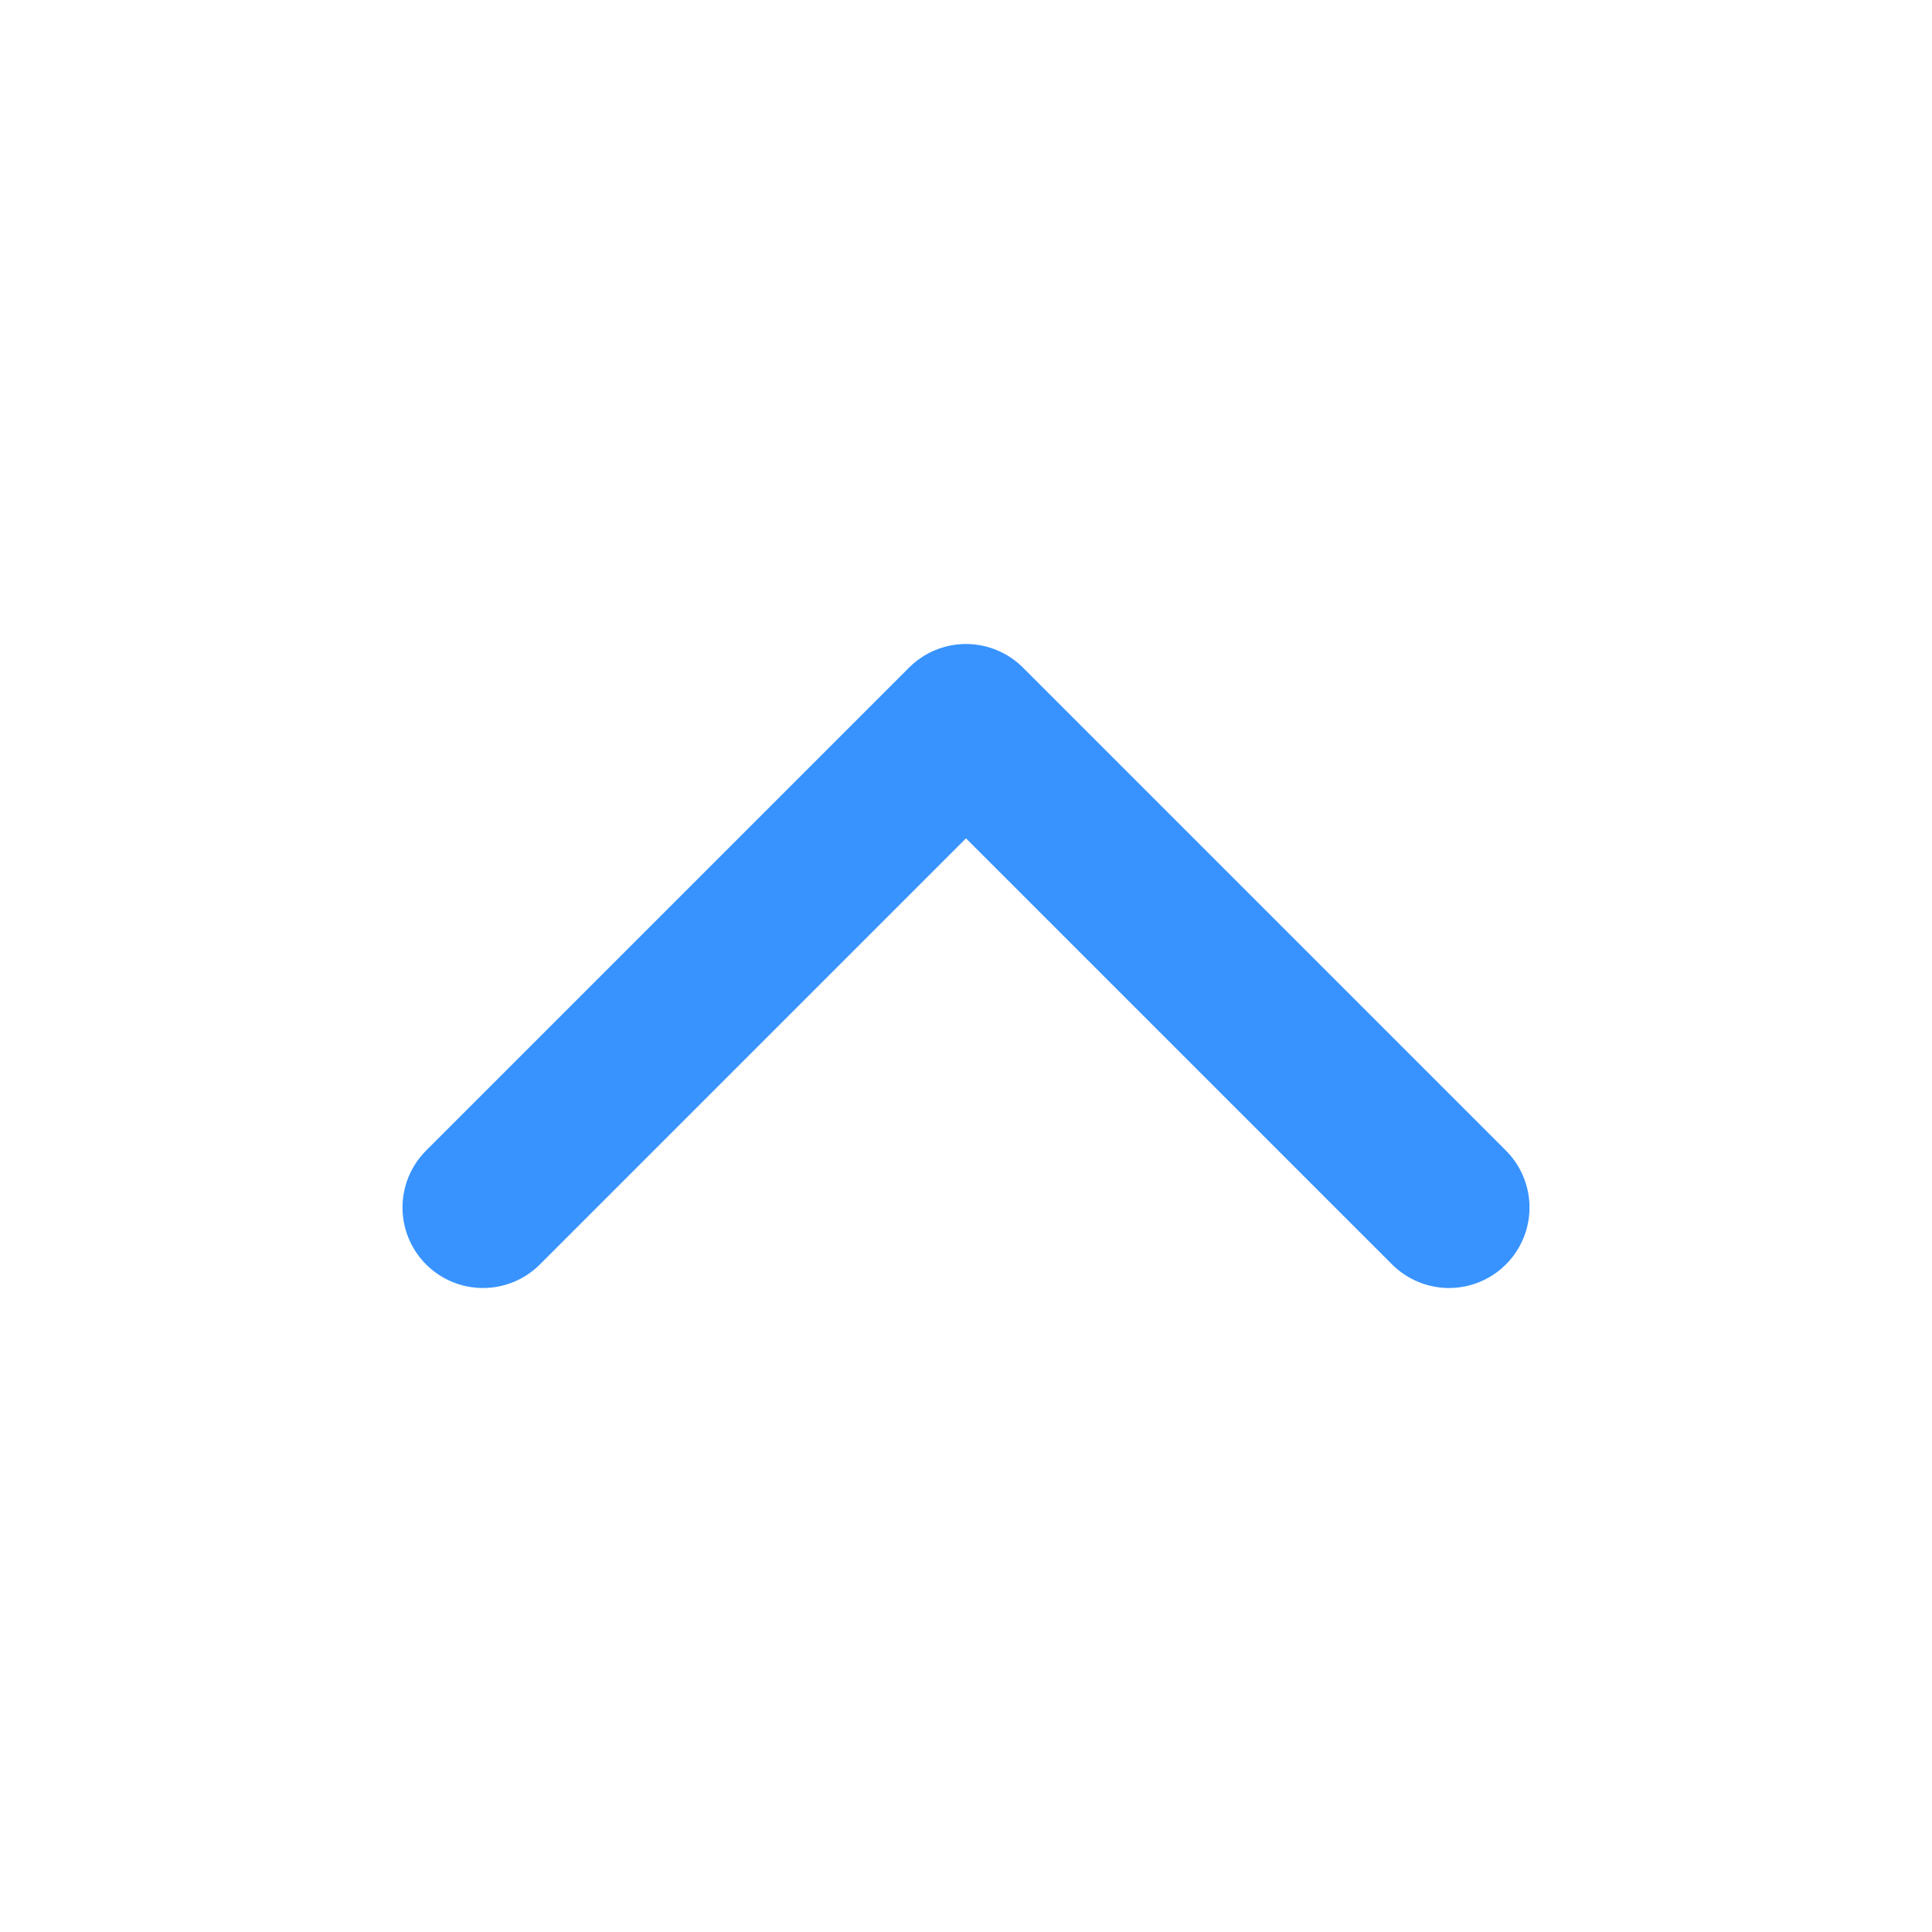
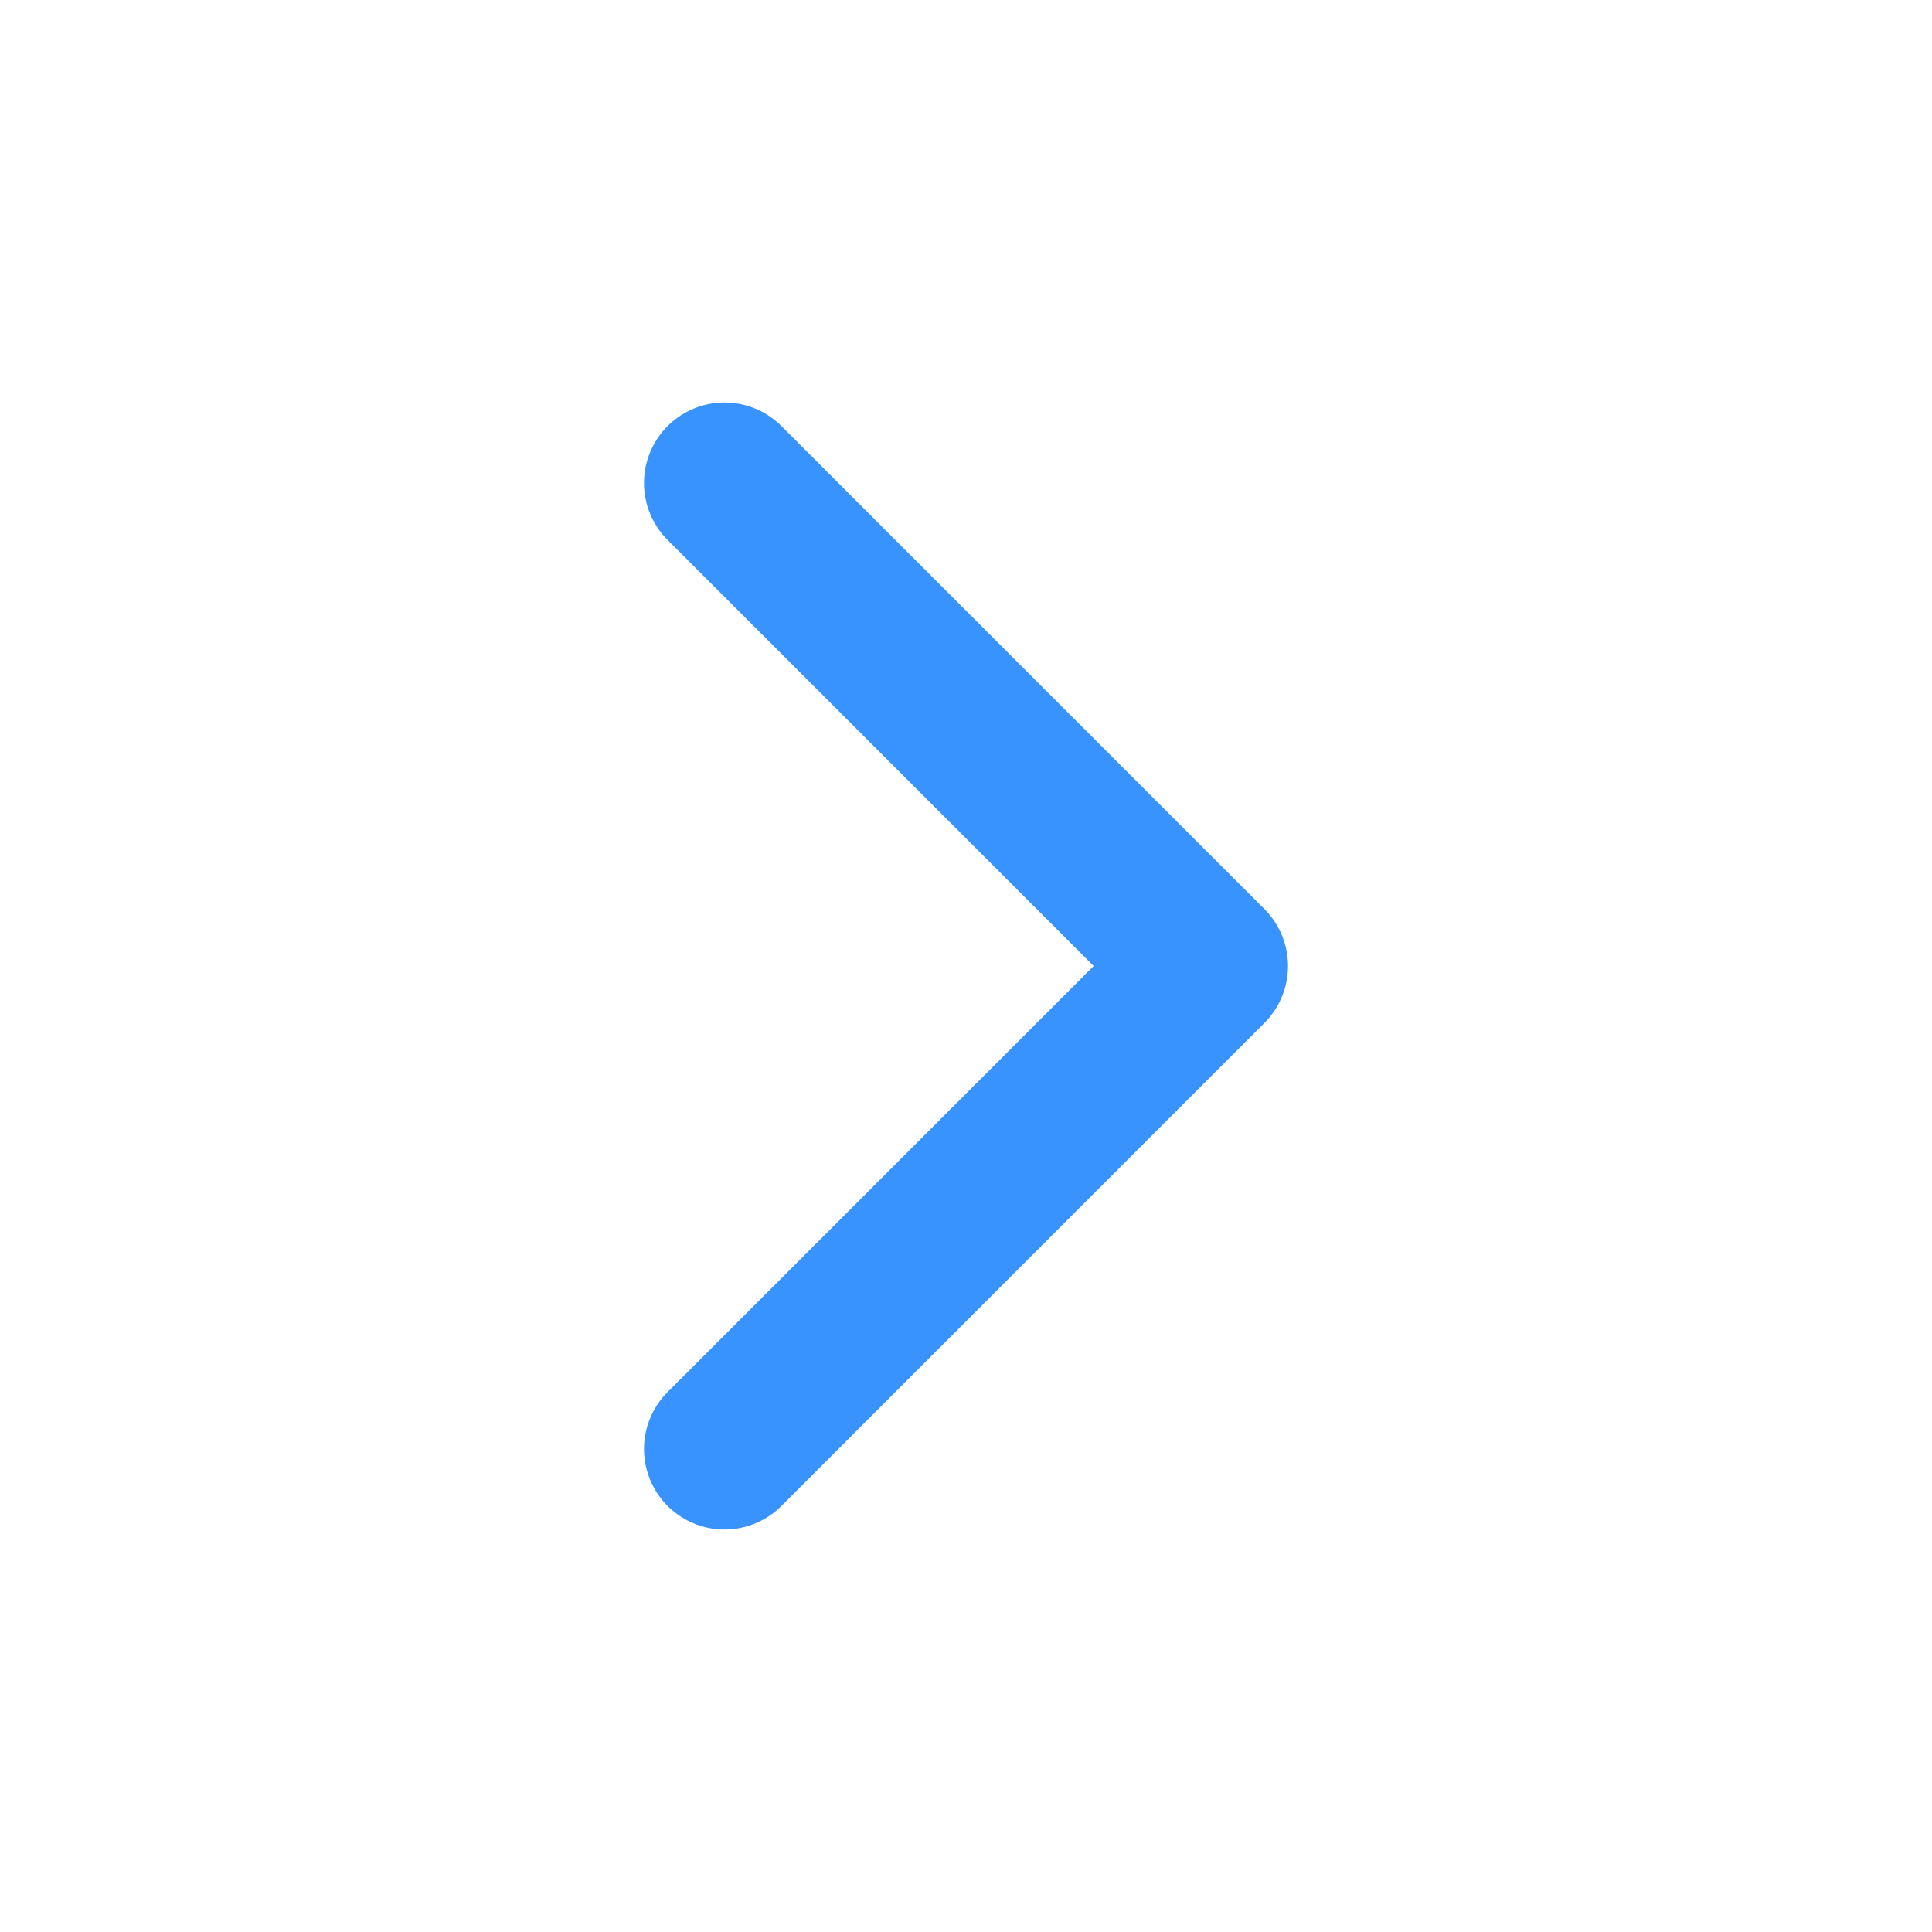
<svg xmlns="http://www.w3.org/2000/svg" width="12" height="12" viewBox="0 0 12 12" fill="none">
-   <g id="chevron-down">
-     <path id="Icon" d="M9 7.5L6 4.5L3 7.5" stroke="#3893FF" stroke-linecap="round" stroke-linejoin="round" />
-   </g>
+   <path d="M4.5 9L7.5 6L4.5 3" stroke="#3893FF" stroke-linecap="round" stroke-linejoin="round" />
</svg>
